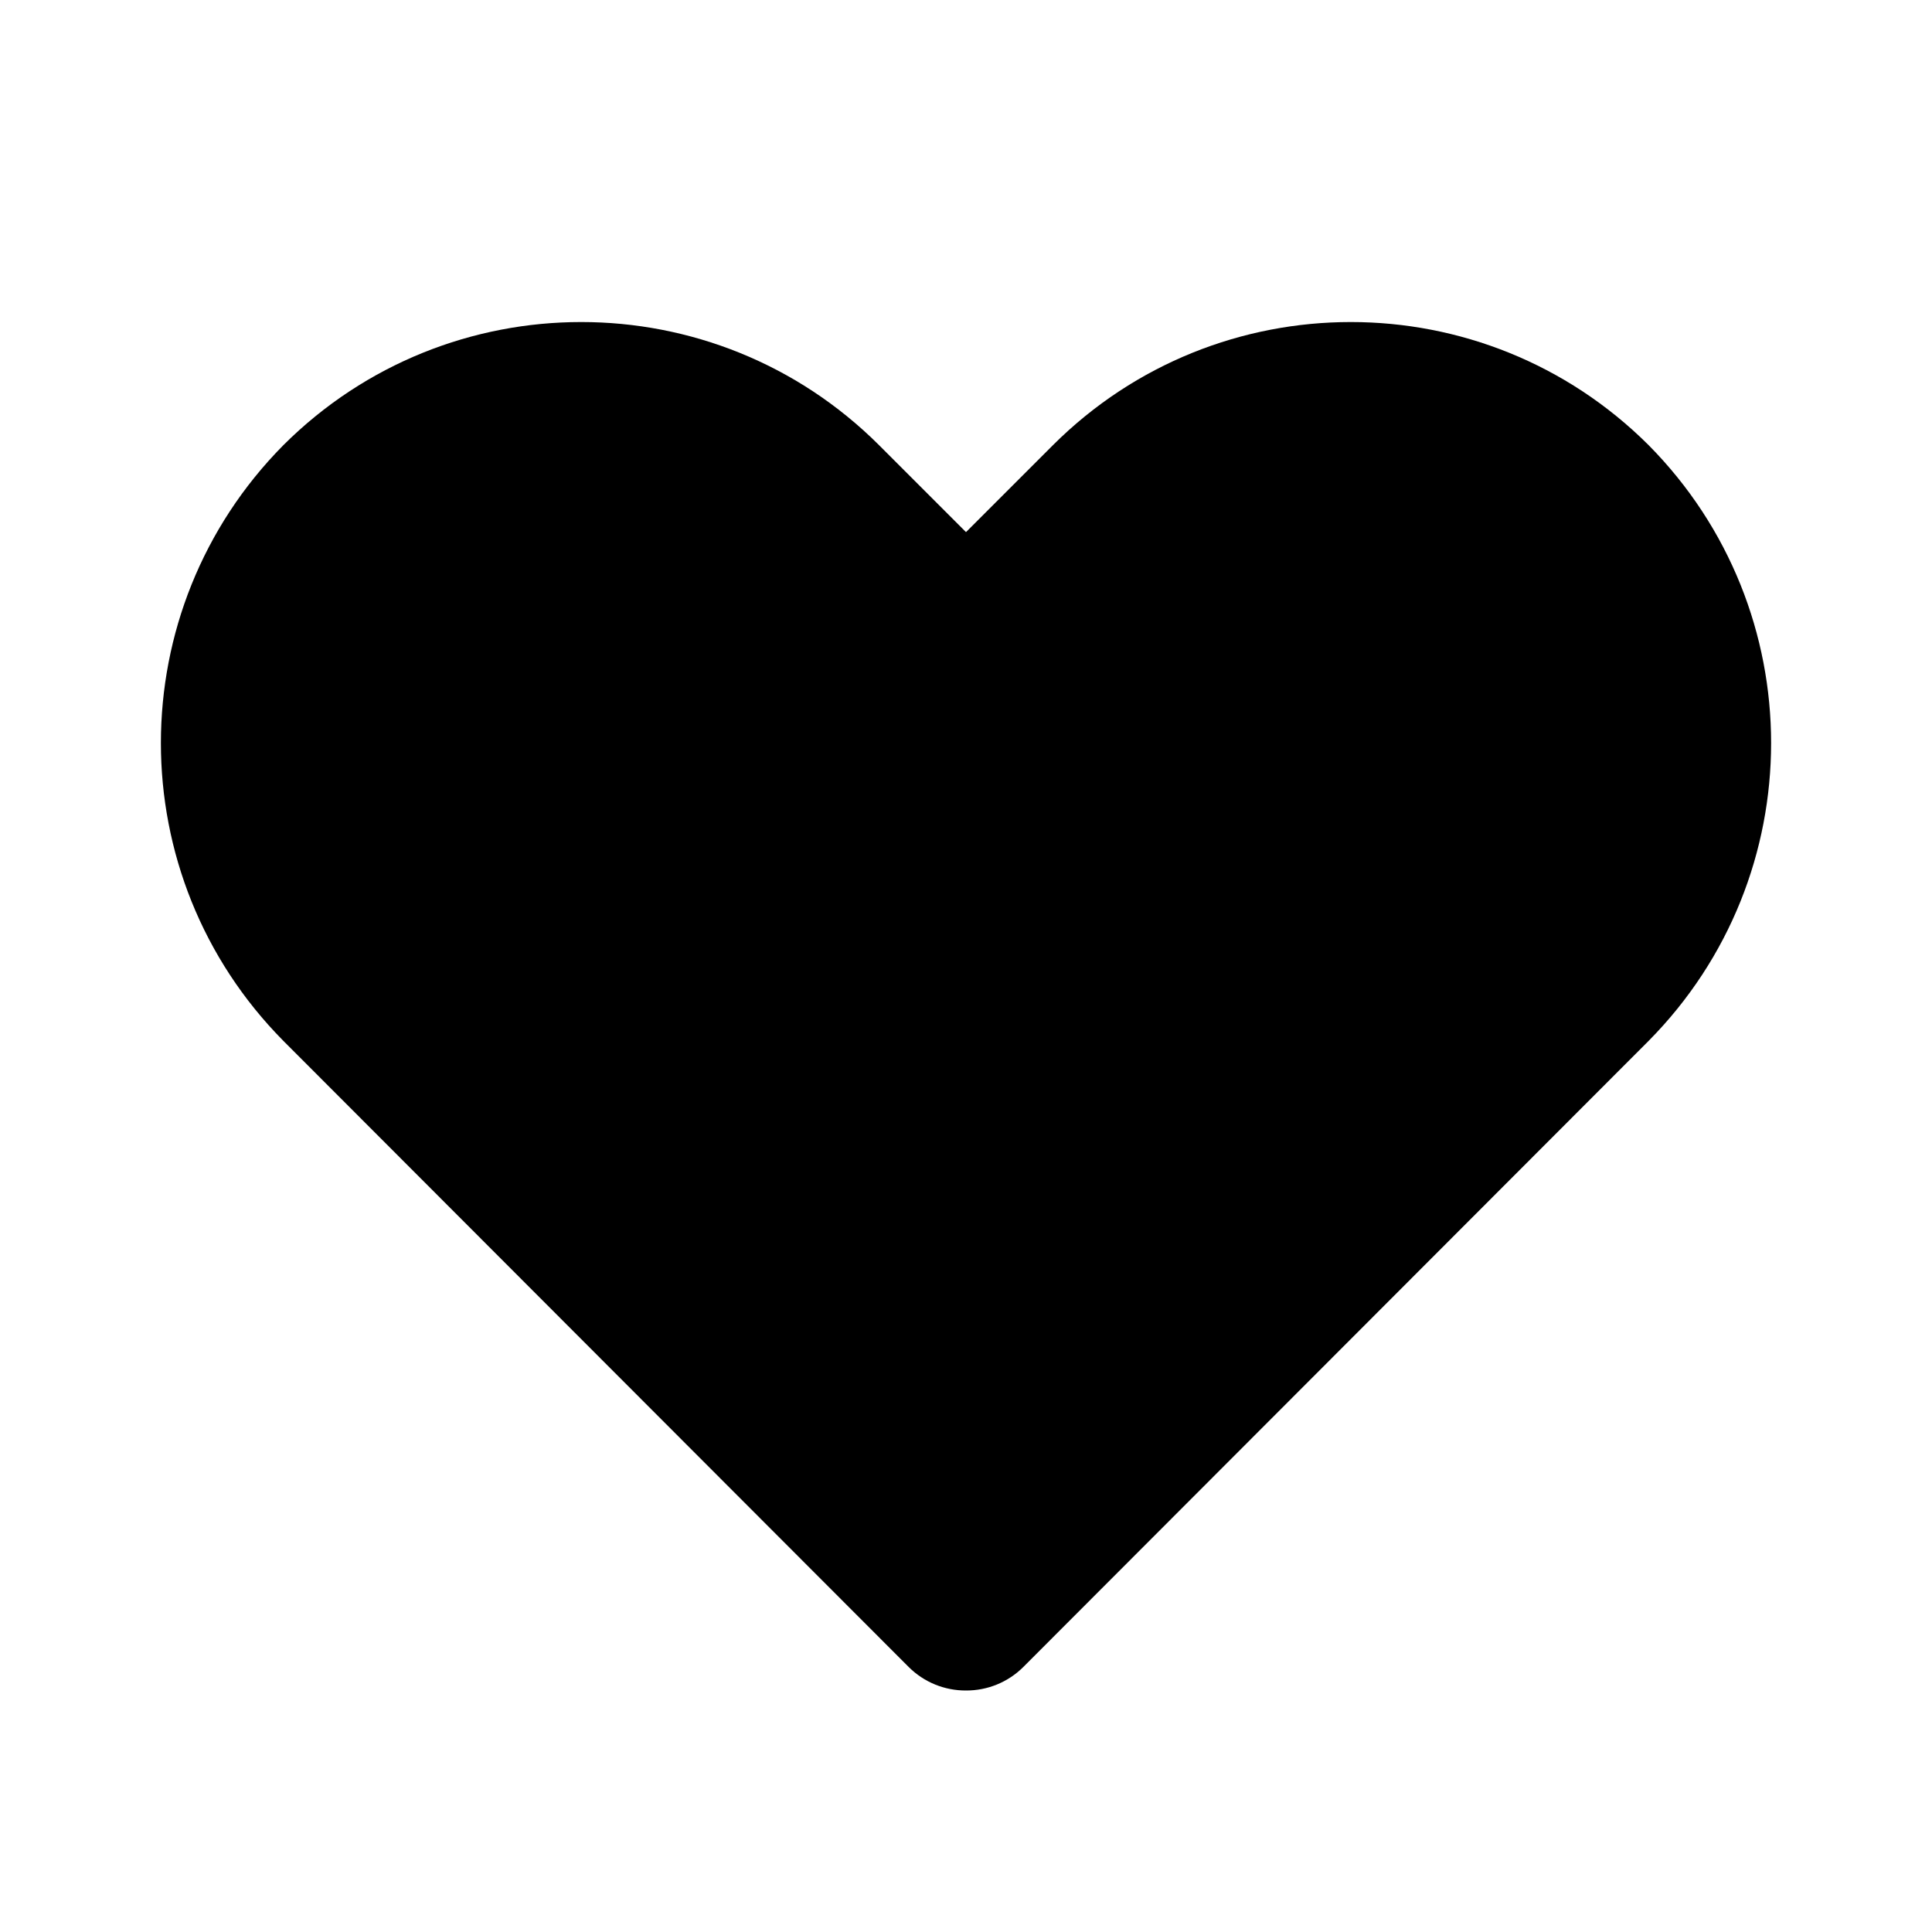
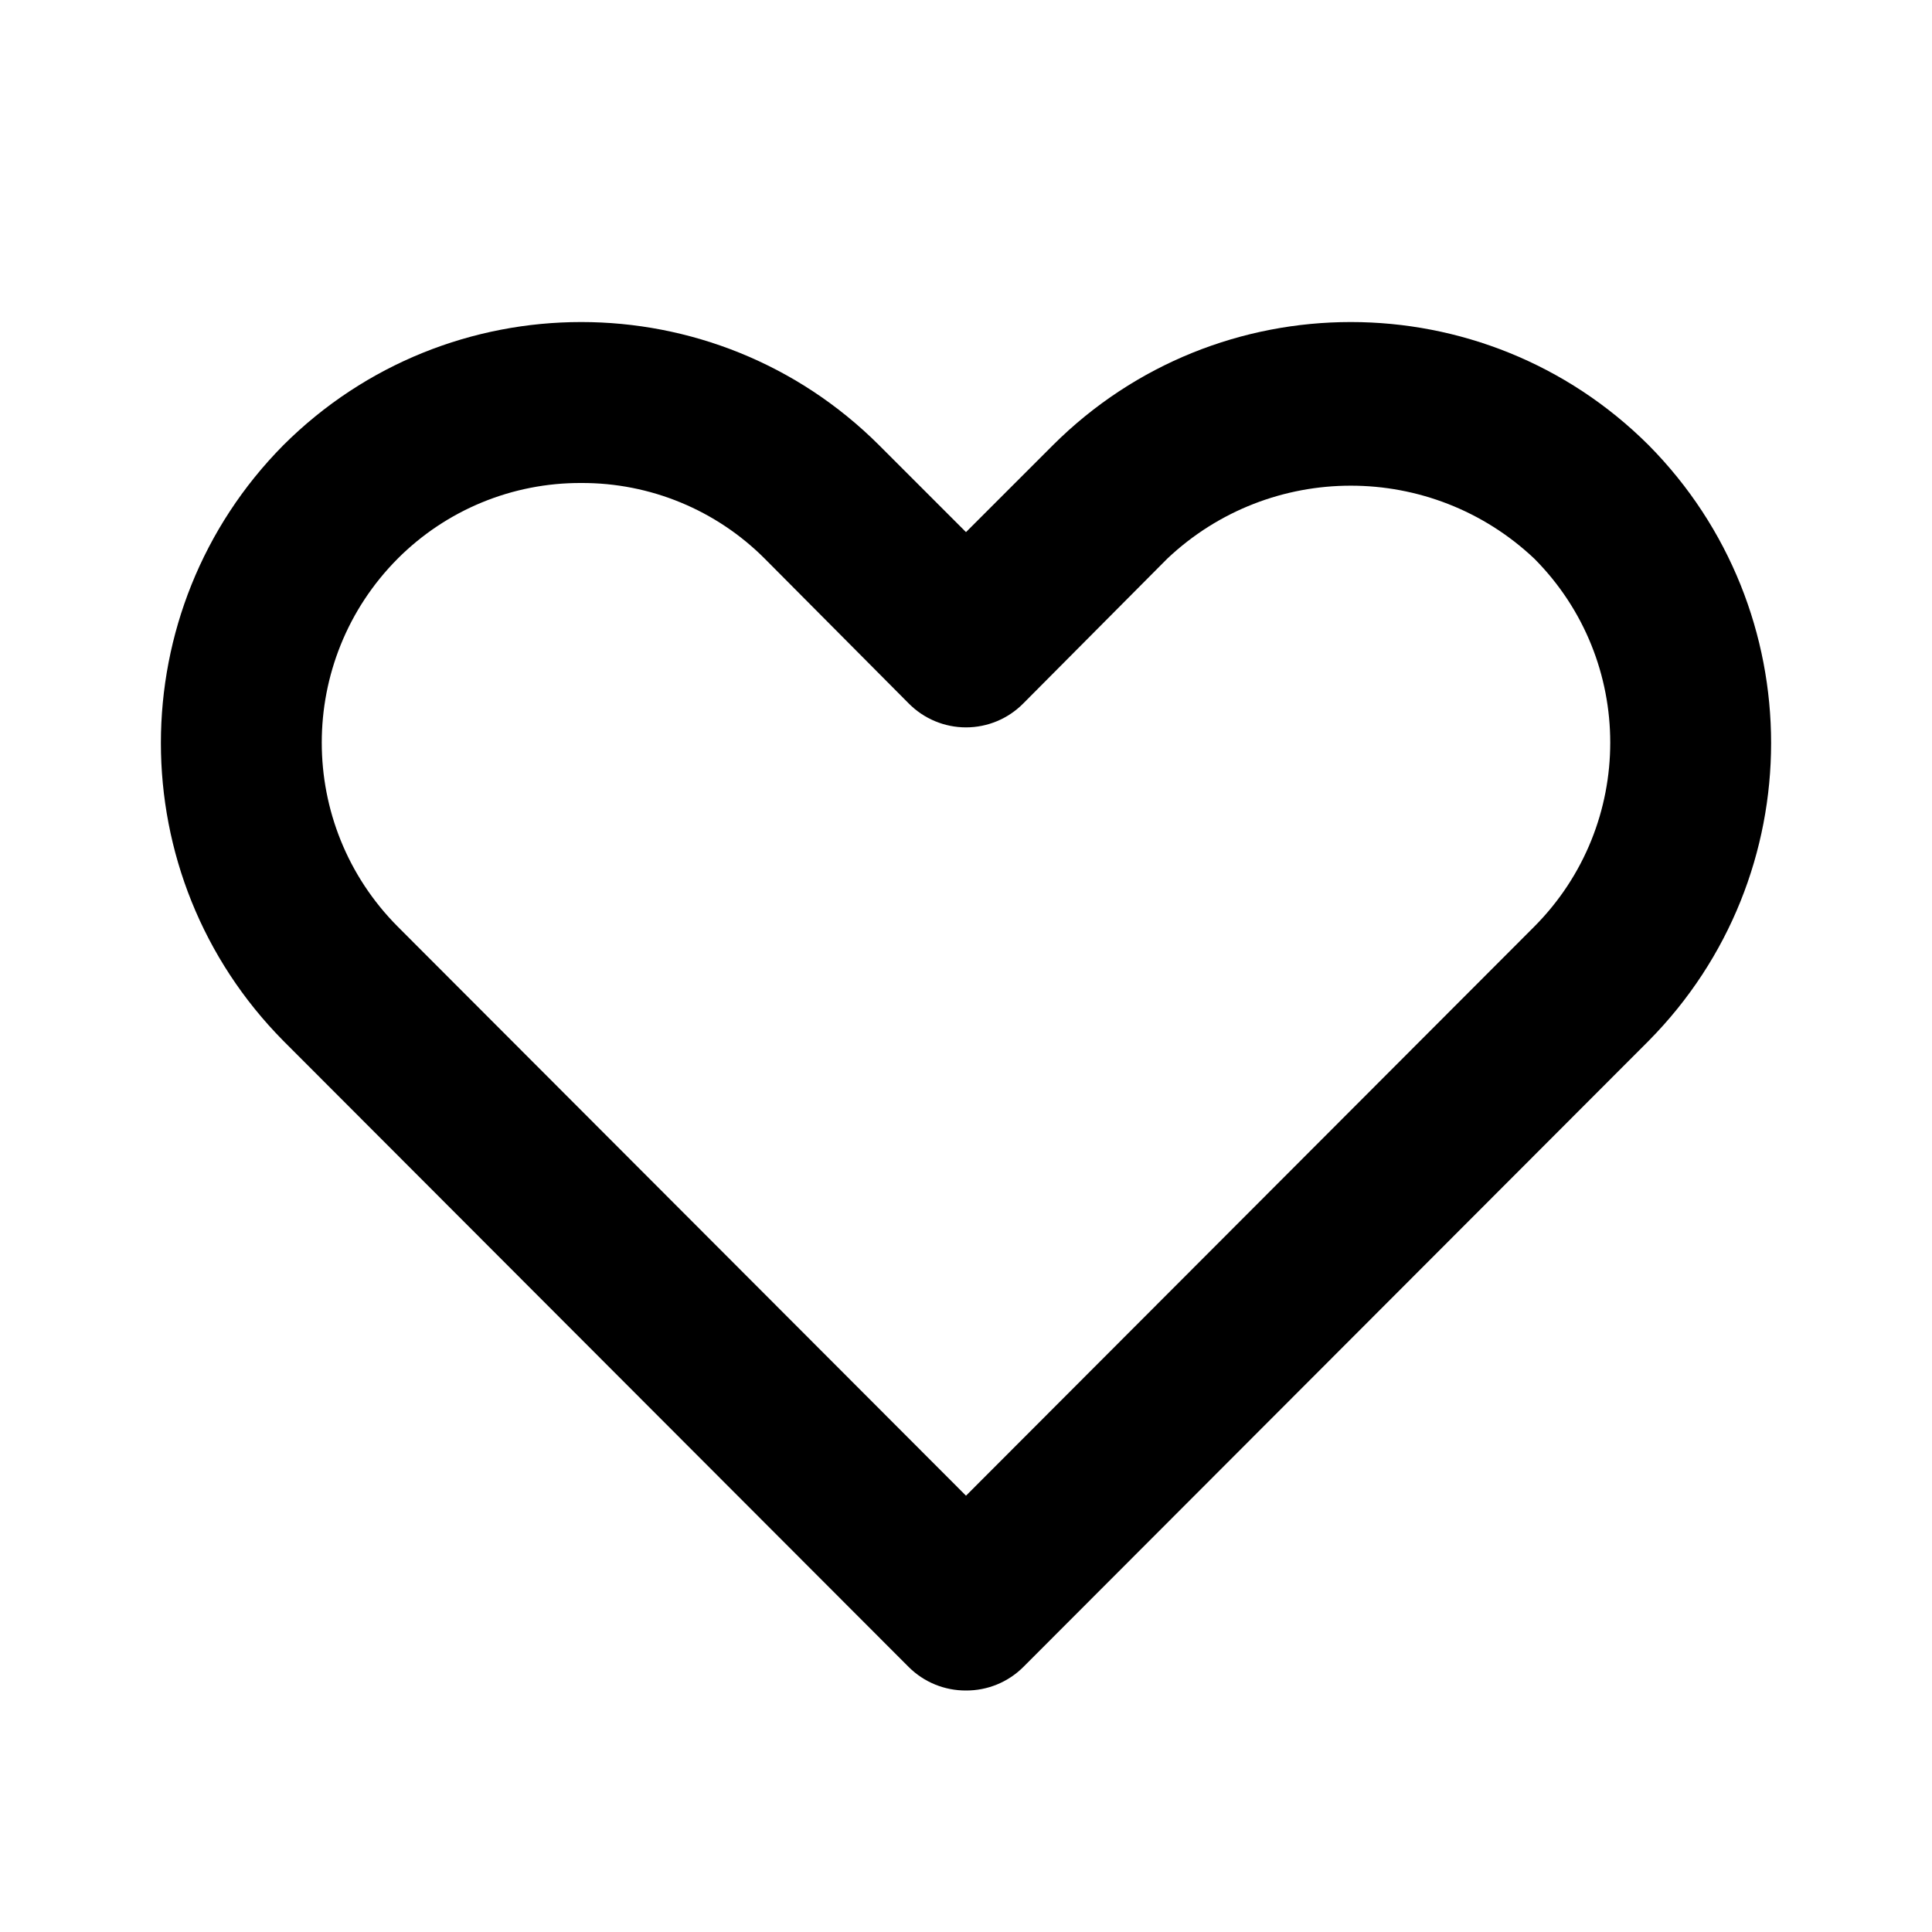
<svg xmlns="http://www.w3.org/2000/svg" viewBox="0 0 24 24">
-   <path d="M12 21a1 1 0 0 1-.71-.29l-7.77-7.78a5.26 5.26 0 0 1 0-7.4 5.24 5.24 0 0 1 7.4 0L12 6.61l1.08-1.08a5.24 5.24 0 0 1 7.4 0 5.26 5.26 0 0 1 0 7.4l-7.77 7.78A1 1 0 0 1 12 21z" />
+   <path d="M12 21a1 1 0 0 1-.71-.29l-7.77-7.78a5.26 5.26 0 0 1 0-7.4 5.24 5.24 0 0 1 7.4 0L12 6.61l1.08-1.08a5.24 5.24 0 0 1 7.4 0 5.26 5.26 0 0 1 0 7.4l-7.77 7.78A1 1 0 0 1 12 21zM7.22 6a3.2 3.2 0 0 0-2.28.94 3.24 3.24 0 0 0 0 4.57L12 18.58l7.06-7.07a3.24 3.24 0 0 0 0-4.57 3.32 3.32 0 0 0-4.56 0l-1.79 1.8a1 1 0 0 1-1.42 0L9.5 6.94A3.2 3.2 0 0 0 7.22 6z" />
</svg>
